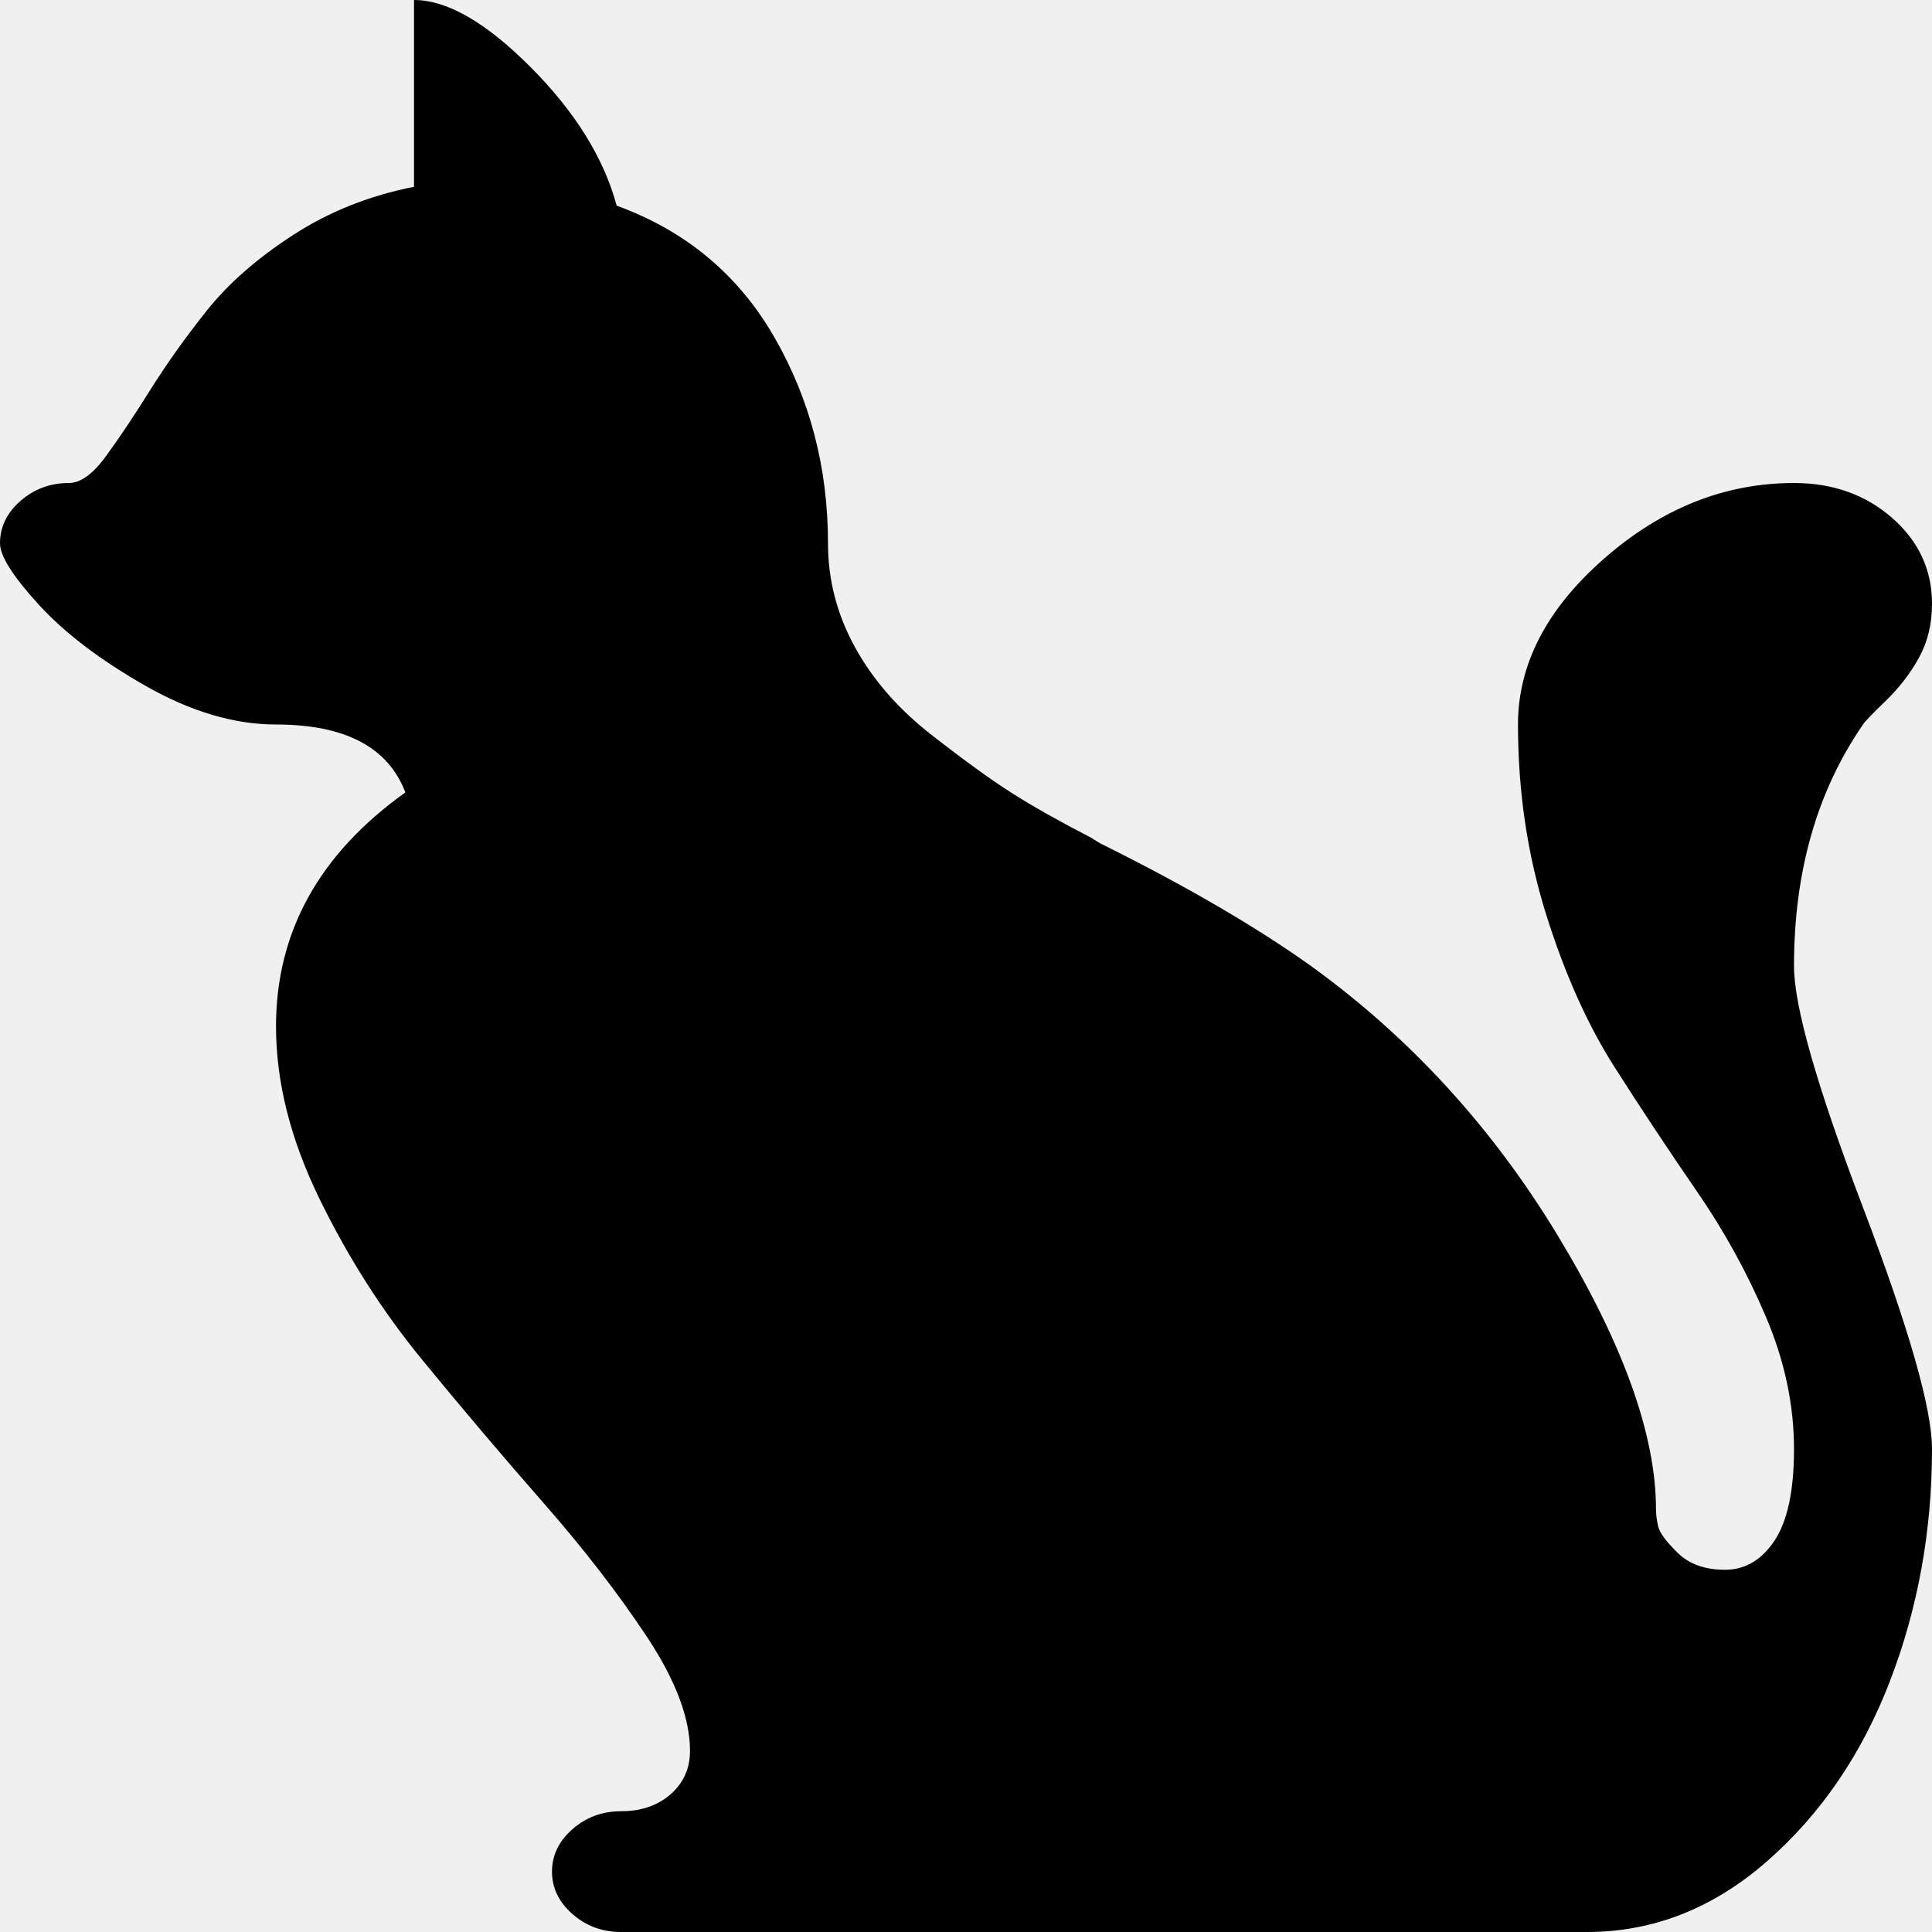
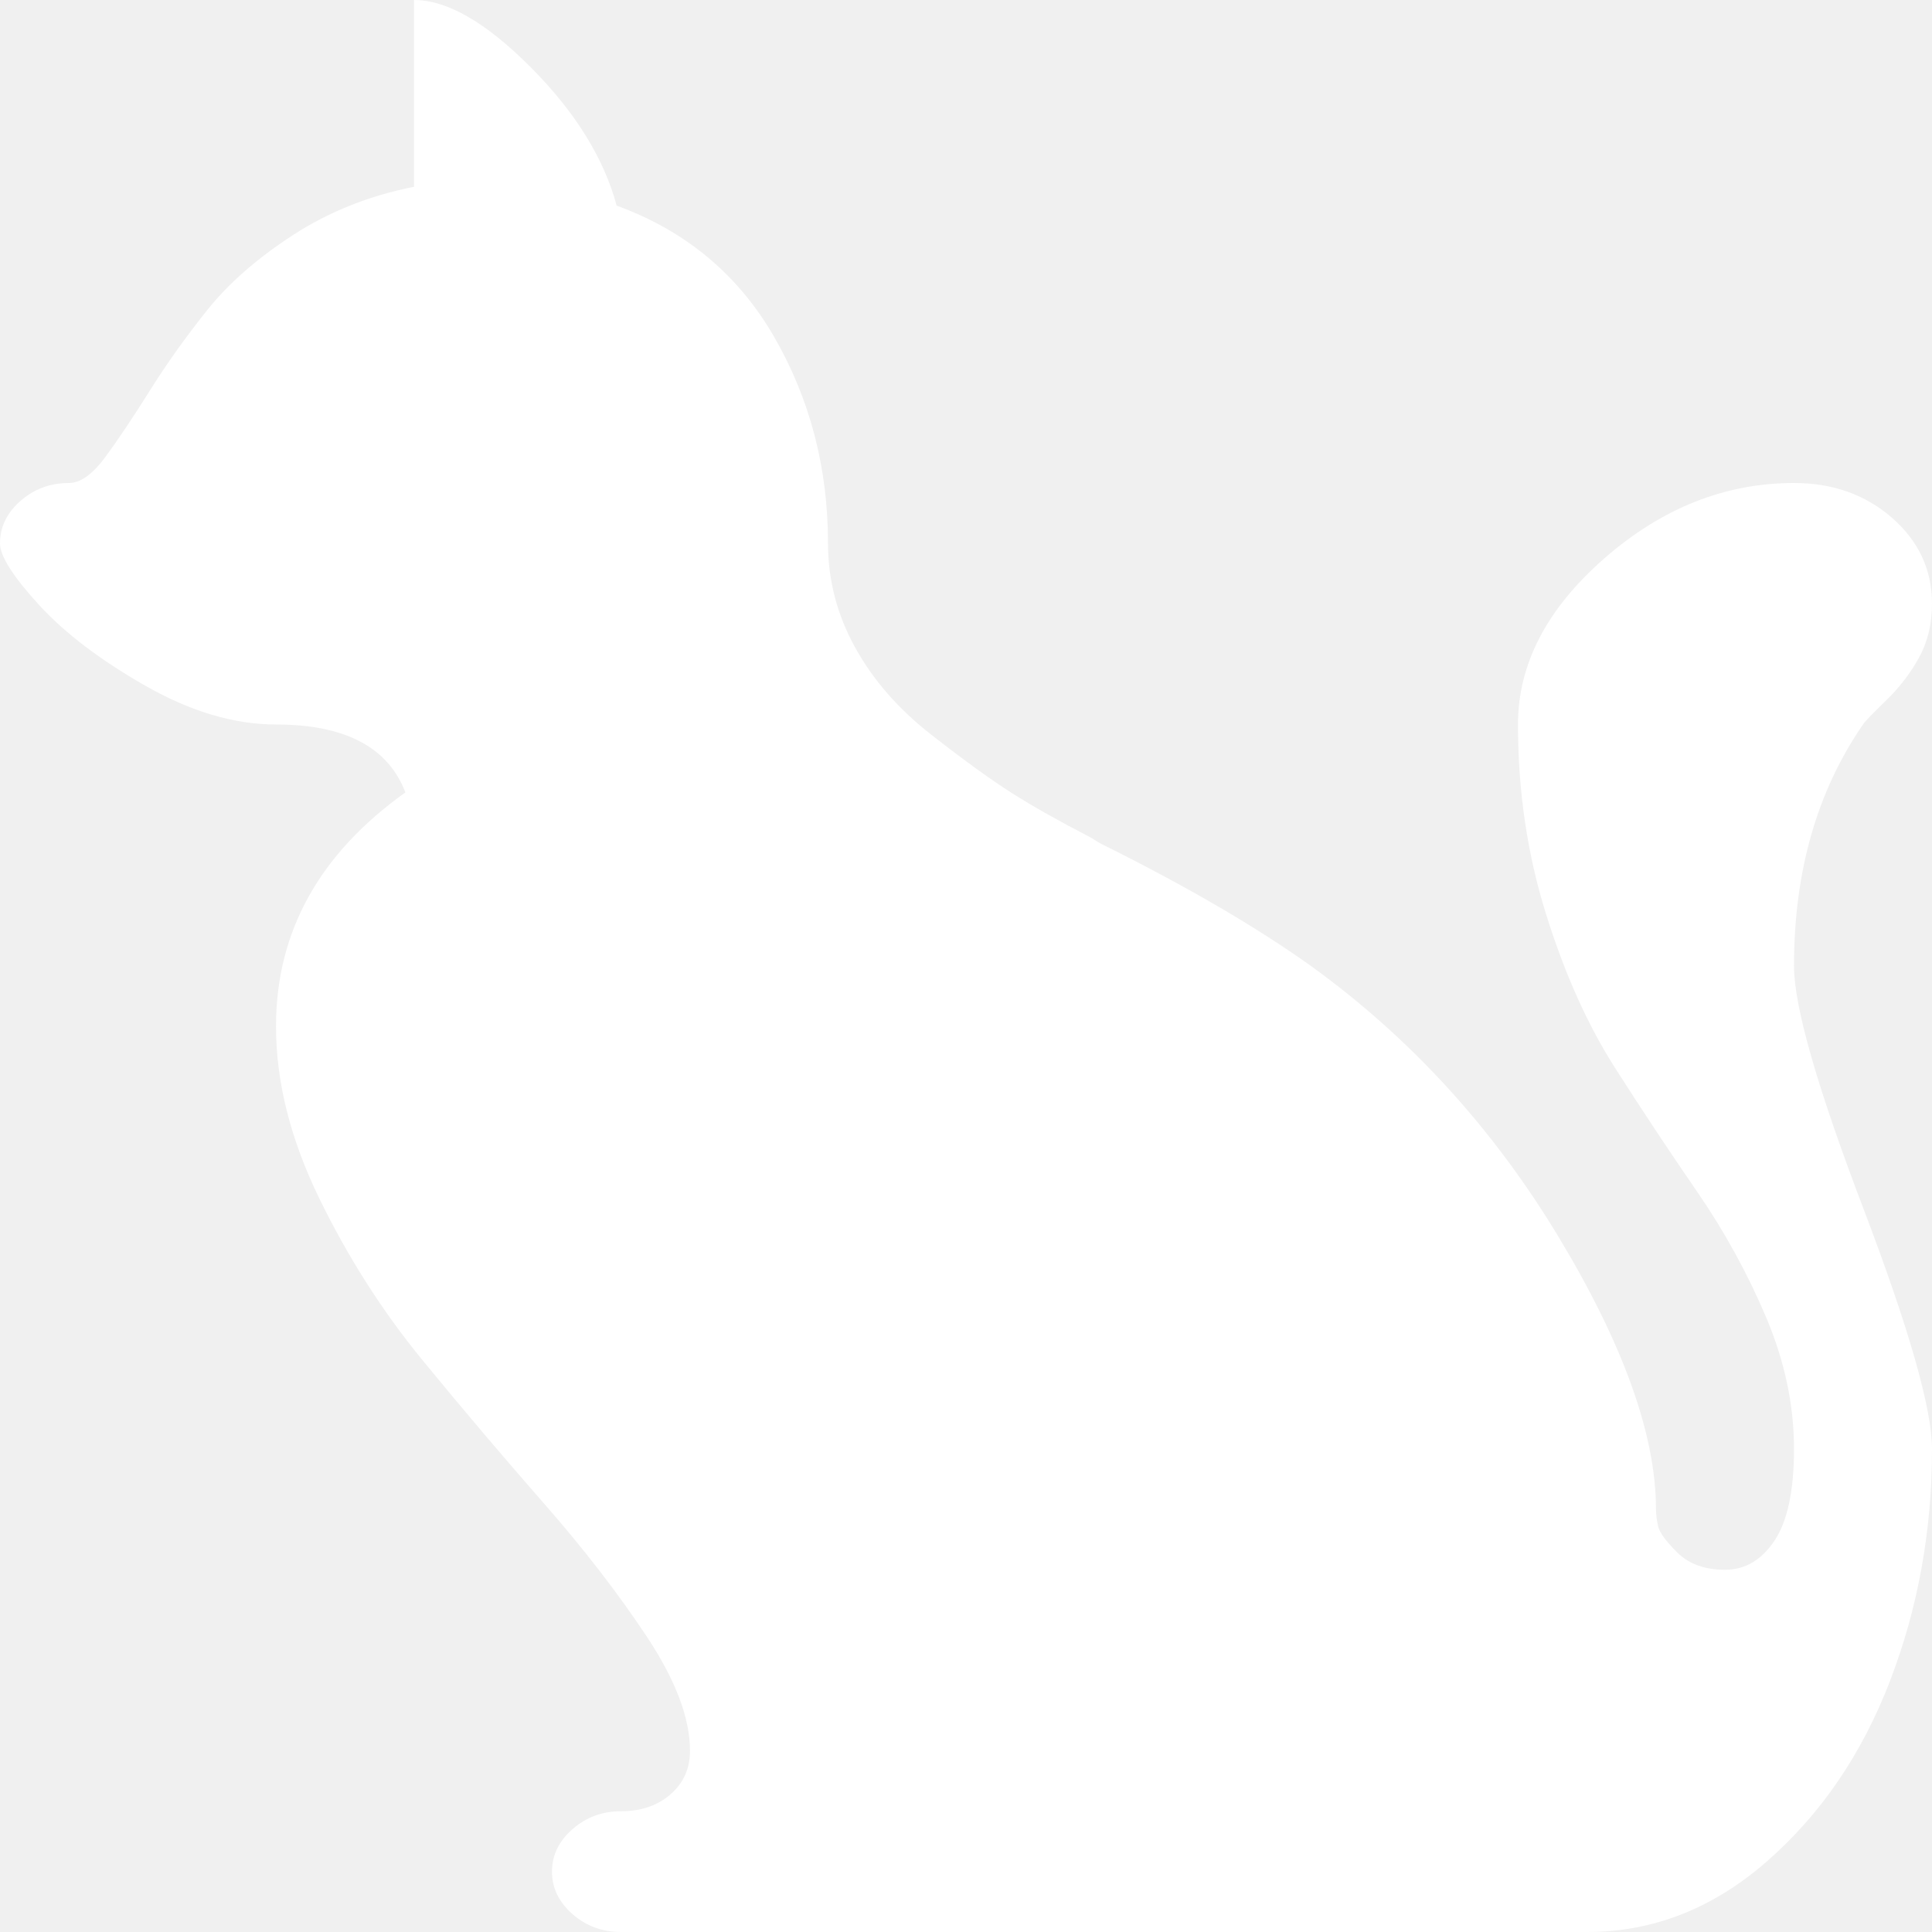
<svg xmlns="http://www.w3.org/2000/svg" width="79" height="79" viewBox="0 0 79 79" fill="none">
-   <path d="M73.357 39.5C73.357 41.146 74.298 44.438 76.179 49.375C78.059 54.312 79 57.604 79 59.25C79 62.593 78.427 65.756 77.281 68.739C76.135 71.722 74.459 74.178 72.255 76.107C70.051 78.036 67.597 79 64.893 79H25.393C24.629 79 23.967 78.756 23.409 78.267C22.851 77.778 22.571 77.2 22.571 76.531C22.571 75.863 22.851 75.284 23.409 74.795C23.967 74.307 24.629 74.062 25.393 74.062C26.216 74.062 26.892 73.831 27.421 73.368C27.95 72.905 28.214 72.314 28.214 71.594C28.214 70.257 27.627 68.701 26.451 66.926C25.275 65.152 23.865 63.326 22.219 61.449C20.573 59.572 18.927 57.63 17.281 55.624C15.635 53.618 14.225 51.407 13.049 48.989C11.873 46.572 11.286 44.232 11.286 41.969C11.286 38.111 13.049 34.922 16.576 32.402C15.87 30.551 14.107 29.625 11.286 29.625C9.581 29.625 7.803 29.098 5.951 28.044C4.1 26.989 2.645 25.883 1.587 24.726C0.529 23.569 0 22.733 0 22.219C0 21.55 0.279 20.971 0.838 20.483C1.396 19.994 2.057 19.75 2.821 19.75C3.292 19.75 3.791 19.39 4.32 18.67C4.849 17.95 5.452 17.05 6.128 15.97C6.804 14.89 7.583 13.797 8.464 12.691C9.346 11.585 10.522 10.556 11.991 9.605C13.461 8.653 15.106 7.998 16.929 7.638V0C18.28 0 19.868 0.913 21.69 2.739C23.512 4.565 24.688 6.455 25.216 8.409C28.038 9.438 30.183 11.225 31.653 13.771C33.122 16.317 33.857 19.133 33.857 22.219C33.857 23.71 34.224 25.125 34.959 26.462C35.694 27.799 36.737 28.995 38.089 30.049C39.441 31.104 40.543 31.901 41.396 32.441C42.248 32.981 43.321 33.585 44.614 34.254C44.849 34.408 45.025 34.511 45.143 34.562C48.552 36.26 51.373 37.906 53.607 39.5C57.663 42.432 61.028 46.109 63.703 50.532C66.377 54.955 67.714 58.684 67.714 61.719C67.714 61.925 67.744 62.156 67.802 62.413C67.861 62.67 68.126 63.03 68.596 63.493C69.066 63.956 69.713 64.188 70.536 64.188C71.359 64.188 72.035 63.789 72.564 62.992C73.093 62.194 73.357 60.947 73.357 59.25C73.357 57.45 72.975 55.65 72.211 53.85C71.447 52.05 70.506 50.339 69.389 48.719C68.273 47.099 67.156 45.415 66.039 43.666C64.922 41.917 63.982 39.822 63.218 37.378C62.453 34.935 62.071 32.351 62.071 29.625C62.071 27.156 63.247 24.893 65.598 22.836C67.949 20.779 70.536 19.75 73.357 19.75C74.944 19.75 76.281 20.226 77.369 21.177C78.456 22.129 79 23.299 79 24.688C79 25.51 78.824 26.243 78.471 26.886C78.118 27.529 77.663 28.121 77.104 28.661C76.546 29.201 76.237 29.522 76.179 29.625C74.298 32.351 73.357 35.643 73.357 39.5Z" fill="black" />
+   <path d="M73.357 39.5C73.357 41.146 74.298 44.438 76.179 49.375C78.059 54.312 79 57.604 79 59.25C79 62.593 78.427 65.756 77.281 68.739C76.135 71.722 74.459 74.178 72.255 76.107C70.051 78.036 67.597 79 64.893 79H25.393C24.629 79 23.967 78.756 23.409 78.267C22.851 77.778 22.571 77.2 22.571 76.531C22.571 75.863 22.851 75.284 23.409 74.795C23.967 74.307 24.629 74.062 25.393 74.062C26.216 74.062 26.892 73.831 27.421 73.368C27.95 72.905 28.214 72.314 28.214 71.594C28.214 70.257 27.627 68.701 26.451 66.926C25.275 65.152 23.865 63.326 22.219 61.449C20.573 59.572 18.927 57.63 17.281 55.624C15.635 53.618 14.225 51.407 13.049 48.989C11.873 46.572 11.286 44.232 11.286 41.969C11.286 38.111 13.049 34.922 16.576 32.402C15.87 30.551 14.107 29.625 11.286 29.625C9.581 29.625 7.803 29.098 5.951 28.044C4.1 26.989 2.645 25.883 1.587 24.726C0.529 23.569 0 22.733 0 22.219C0 21.55 0.279 20.971 0.838 20.483C1.396 19.994 2.057 19.75 2.821 19.75C3.292 19.75 3.791 19.39 4.32 18.67C4.849 17.95 5.452 17.05 6.128 15.97C6.804 14.89 7.583 13.797 8.464 12.691C9.346 11.585 10.522 10.556 11.991 9.605C13.461 8.653 15.106 7.998 16.929 7.638V0C18.28 0 19.868 0.913 21.69 2.739C23.512 4.565 24.688 6.455 25.216 8.409C28.038 9.438 30.183 11.225 31.653 13.771C33.122 16.317 33.857 19.133 33.857 22.219C33.857 23.71 34.224 25.125 34.959 26.462C35.694 27.799 36.737 28.995 38.089 30.049C39.441 31.104 40.543 31.901 41.396 32.441C42.248 32.981 43.321 33.585 44.614 34.254C44.849 34.408 45.025 34.511 45.143 34.562C48.552 36.26 51.373 37.906 53.607 39.5C57.663 42.432 61.028 46.109 63.703 50.532C66.377 54.955 67.714 58.684 67.714 61.719C67.714 61.925 67.744 62.156 67.802 62.413C67.861 62.67 68.126 63.03 68.596 63.493C69.066 63.956 69.713 64.188 70.536 64.188C71.359 64.188 72.035 63.789 72.564 62.992C73.093 62.194 73.357 60.947 73.357 59.25C73.357 57.45 72.975 55.65 72.211 53.85C71.447 52.05 70.506 50.339 69.389 48.719C68.273 47.099 67.156 45.415 66.039 43.666C64.922 41.917 63.982 39.822 63.218 37.378C62.453 34.935 62.071 32.351 62.071 29.625C62.071 27.156 63.247 24.893 65.598 22.836C67.949 20.779 70.536 19.75 73.357 19.75C74.944 19.75 76.281 20.226 77.369 21.177C78.456 22.129 79 23.299 79 24.688C79 25.51 78.824 26.243 78.471 26.886C78.118 27.529 77.663 28.121 77.104 28.661C76.546 29.201 76.237 29.522 76.179 29.625C74.298 32.351 73.357 35.643 73.357 39.5Z" fill="white" />
</svg>
